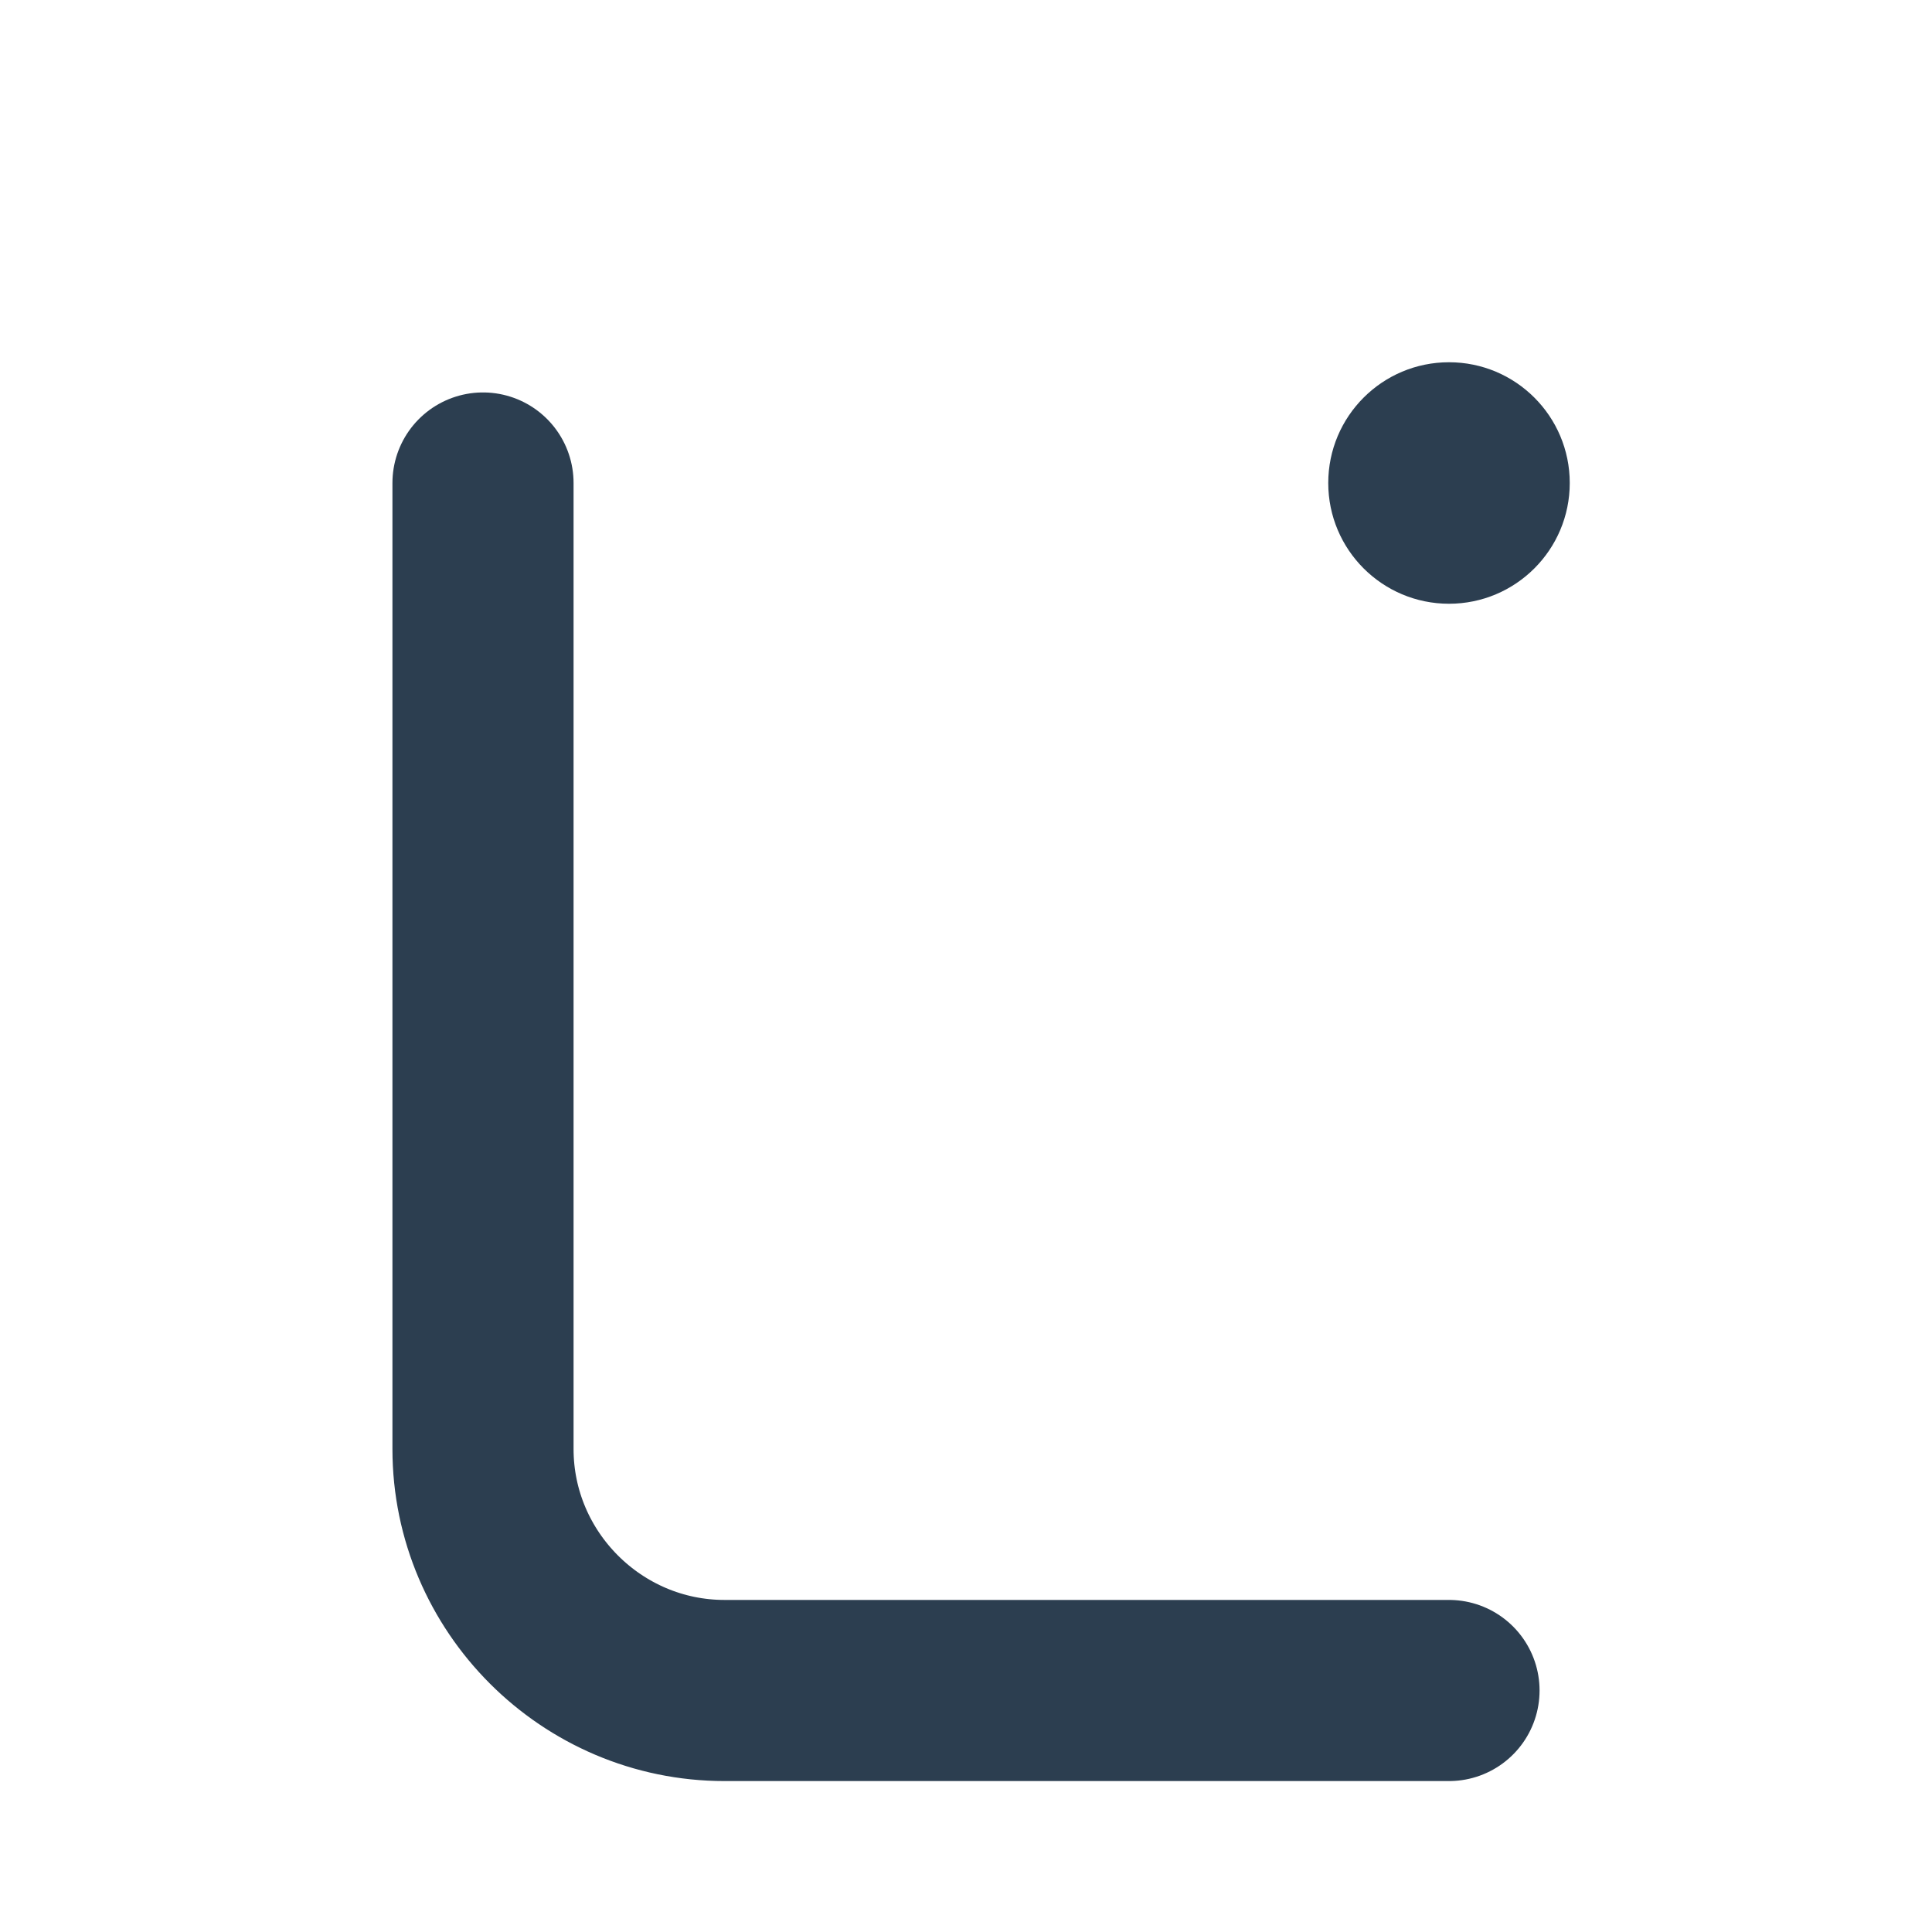
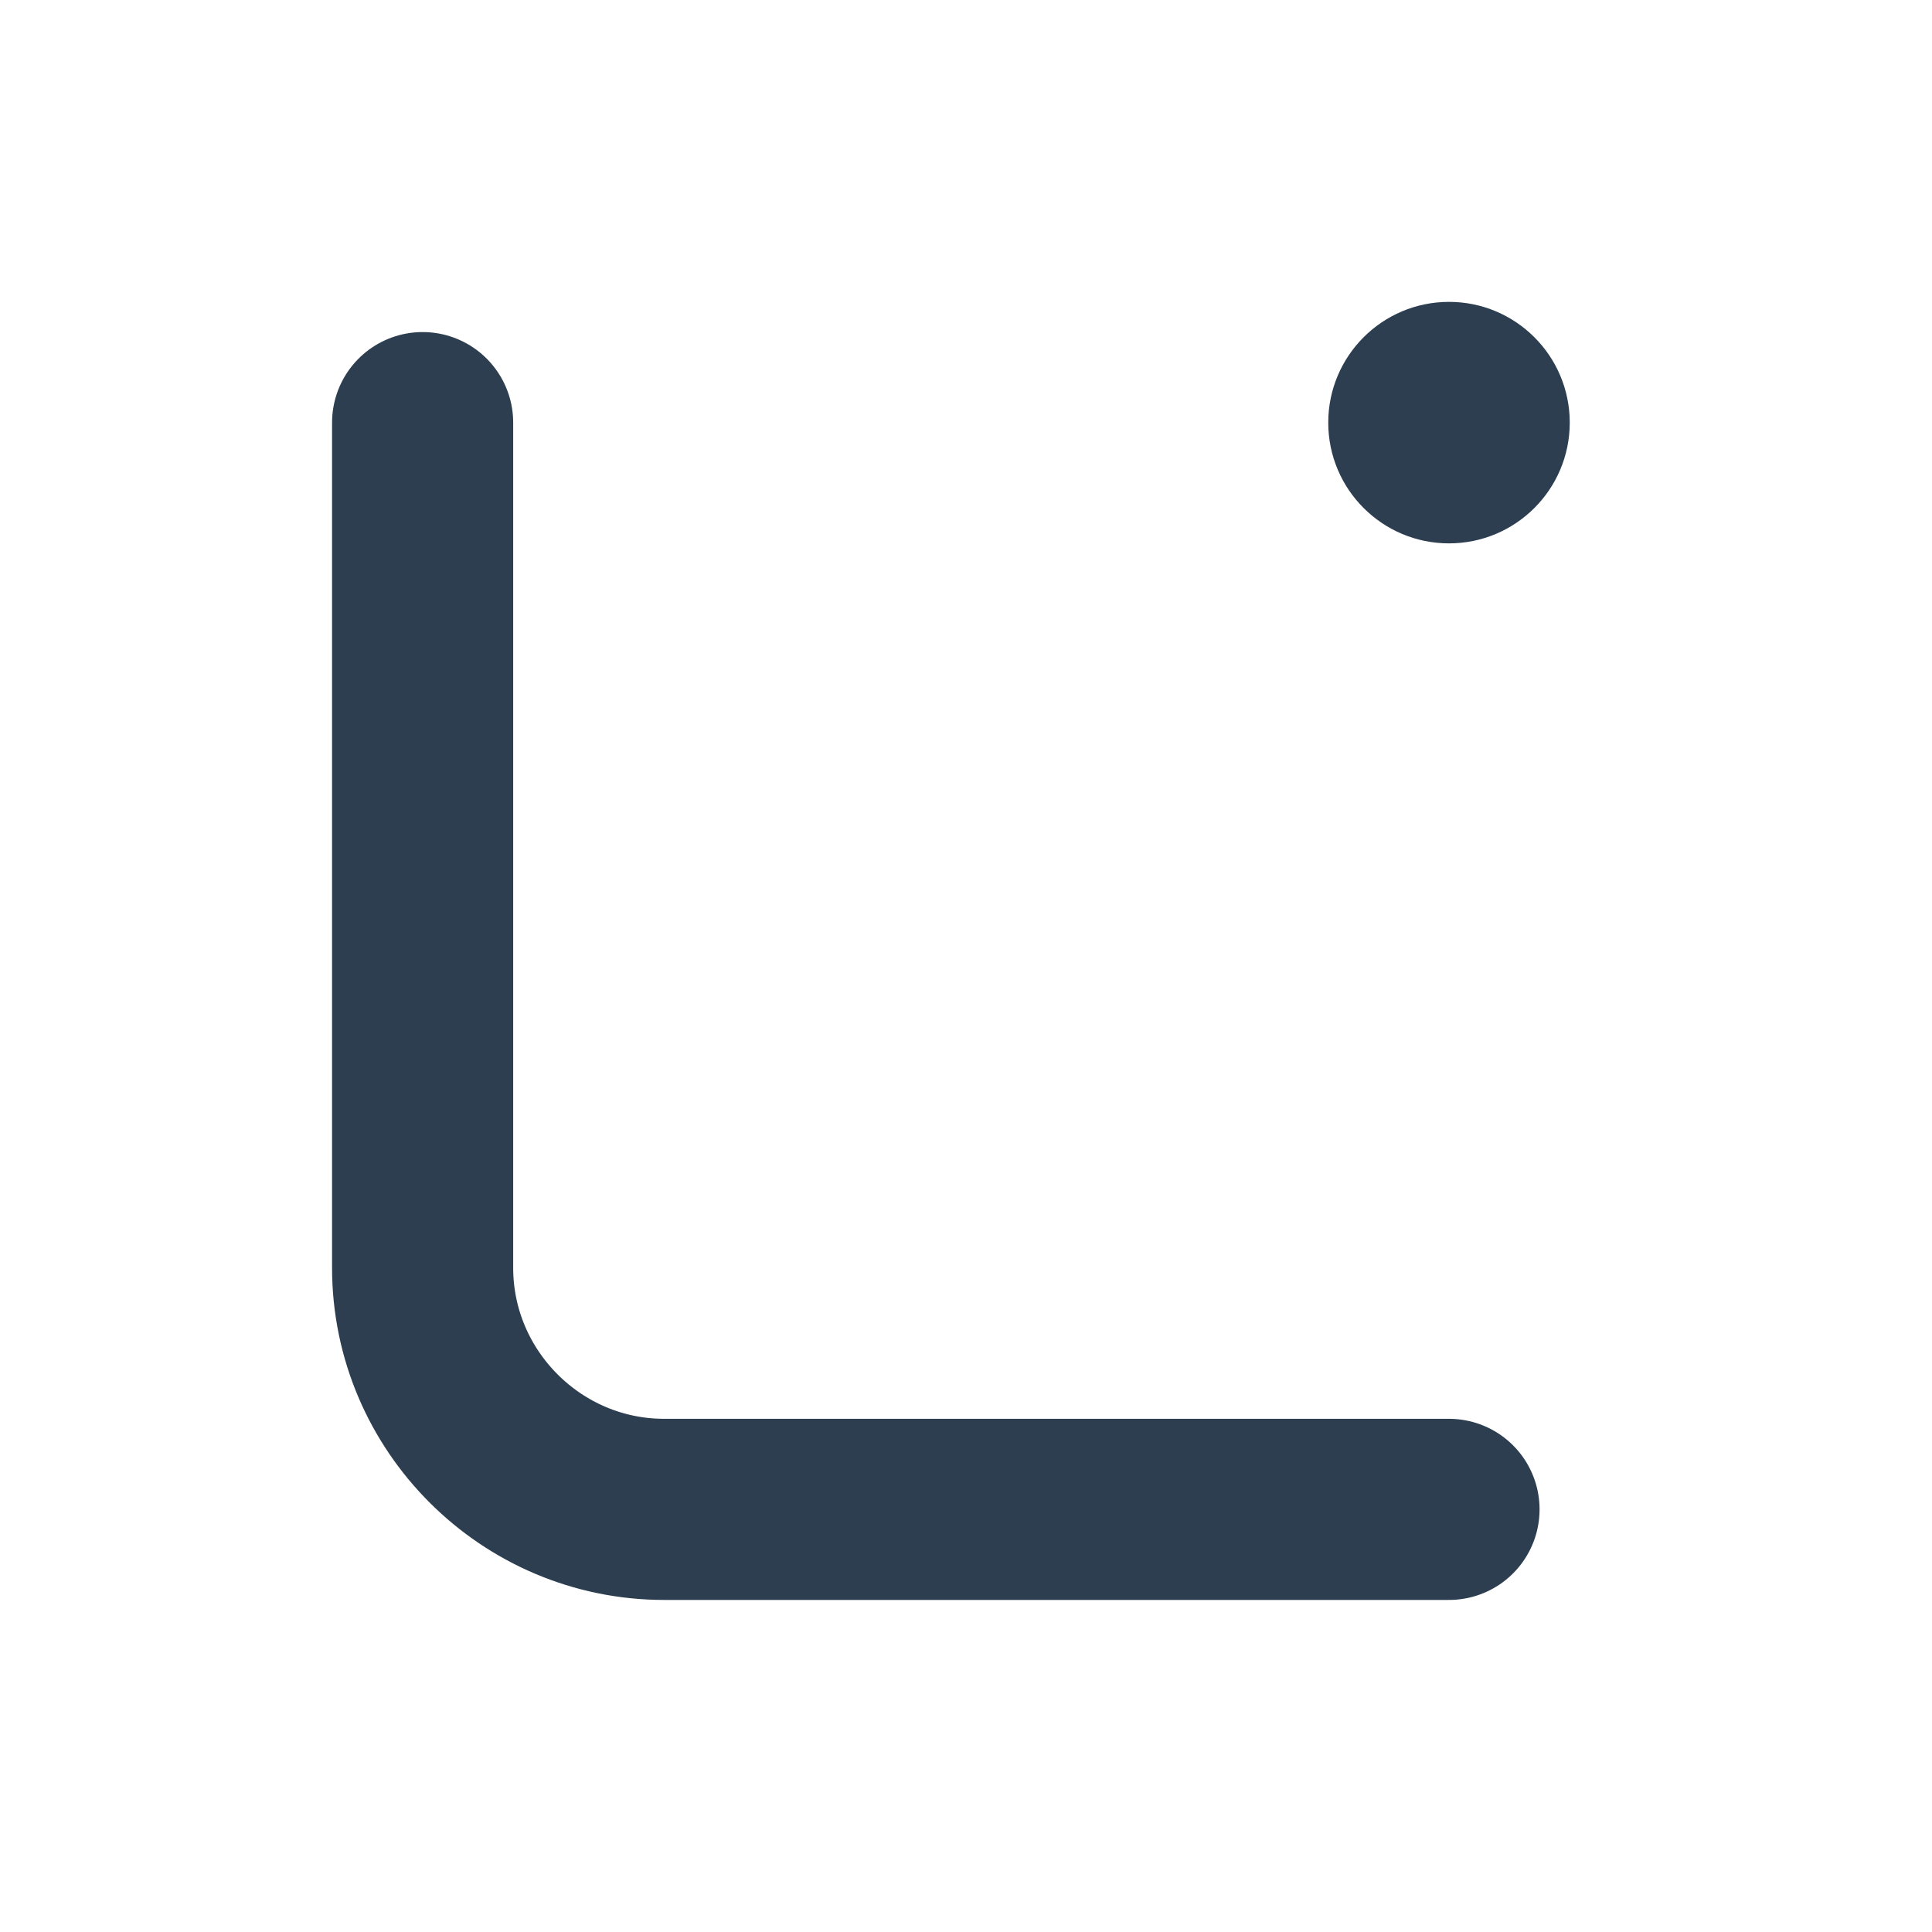
<svg xmlns="http://www.w3.org/2000/svg" viewBox="0 0 64 64" role="img" aria-label="Linger">
-   <path d="M 16 16 L 16 48 C 16 52.4 19.6 56 24 56 L 48 56" fill="none" stroke="#2c3e50" stroke-width="6" stroke-linecap="round" stroke-linejoin="round" />
-   <circle cx="48" cy="16" r="4" fill="#2c3e50" />
+   <rect width="64" height="64" rx="14" fill="none" />
+   <path d="M 14 14 L 14 42 C 14 46.4 17.6 50 22 50 L 48 50" fill="none" stroke="#2c3e50" stroke-width="6" stroke-linecap="round" stroke-linejoin="round" />
+   <circle cx="48" cy="14" r="4" fill="#2c3e50" />
</svg>
